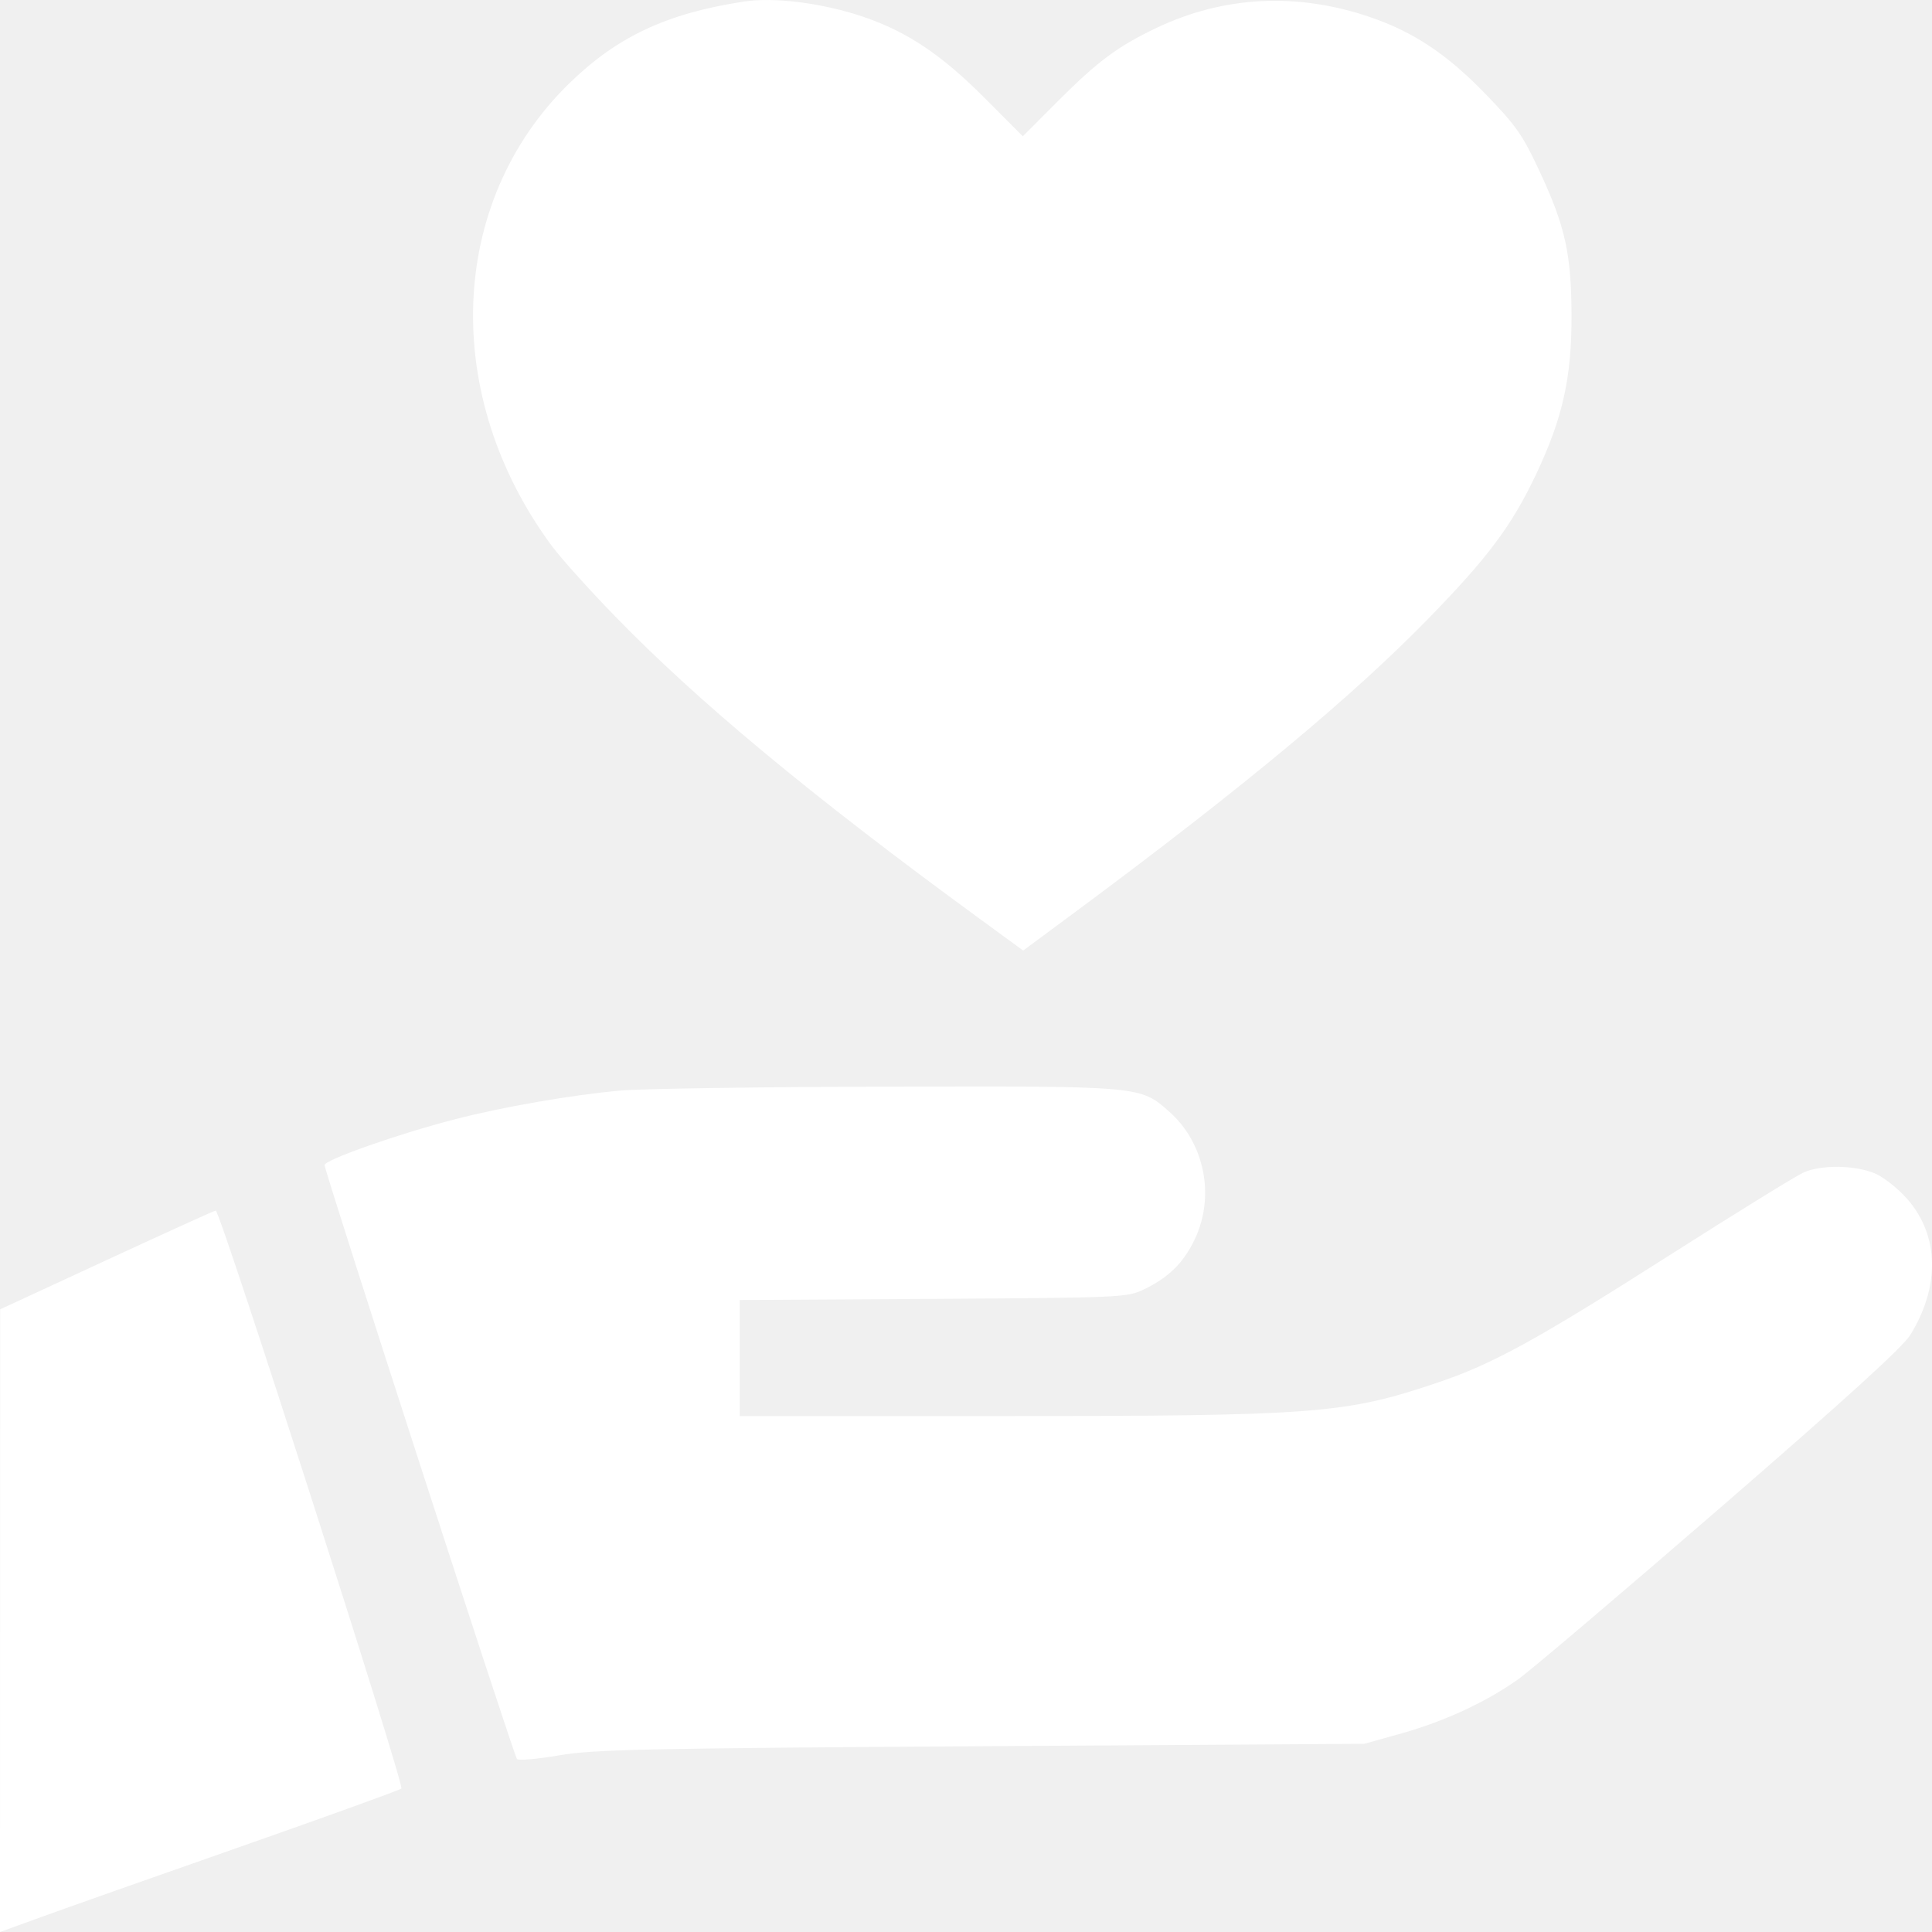
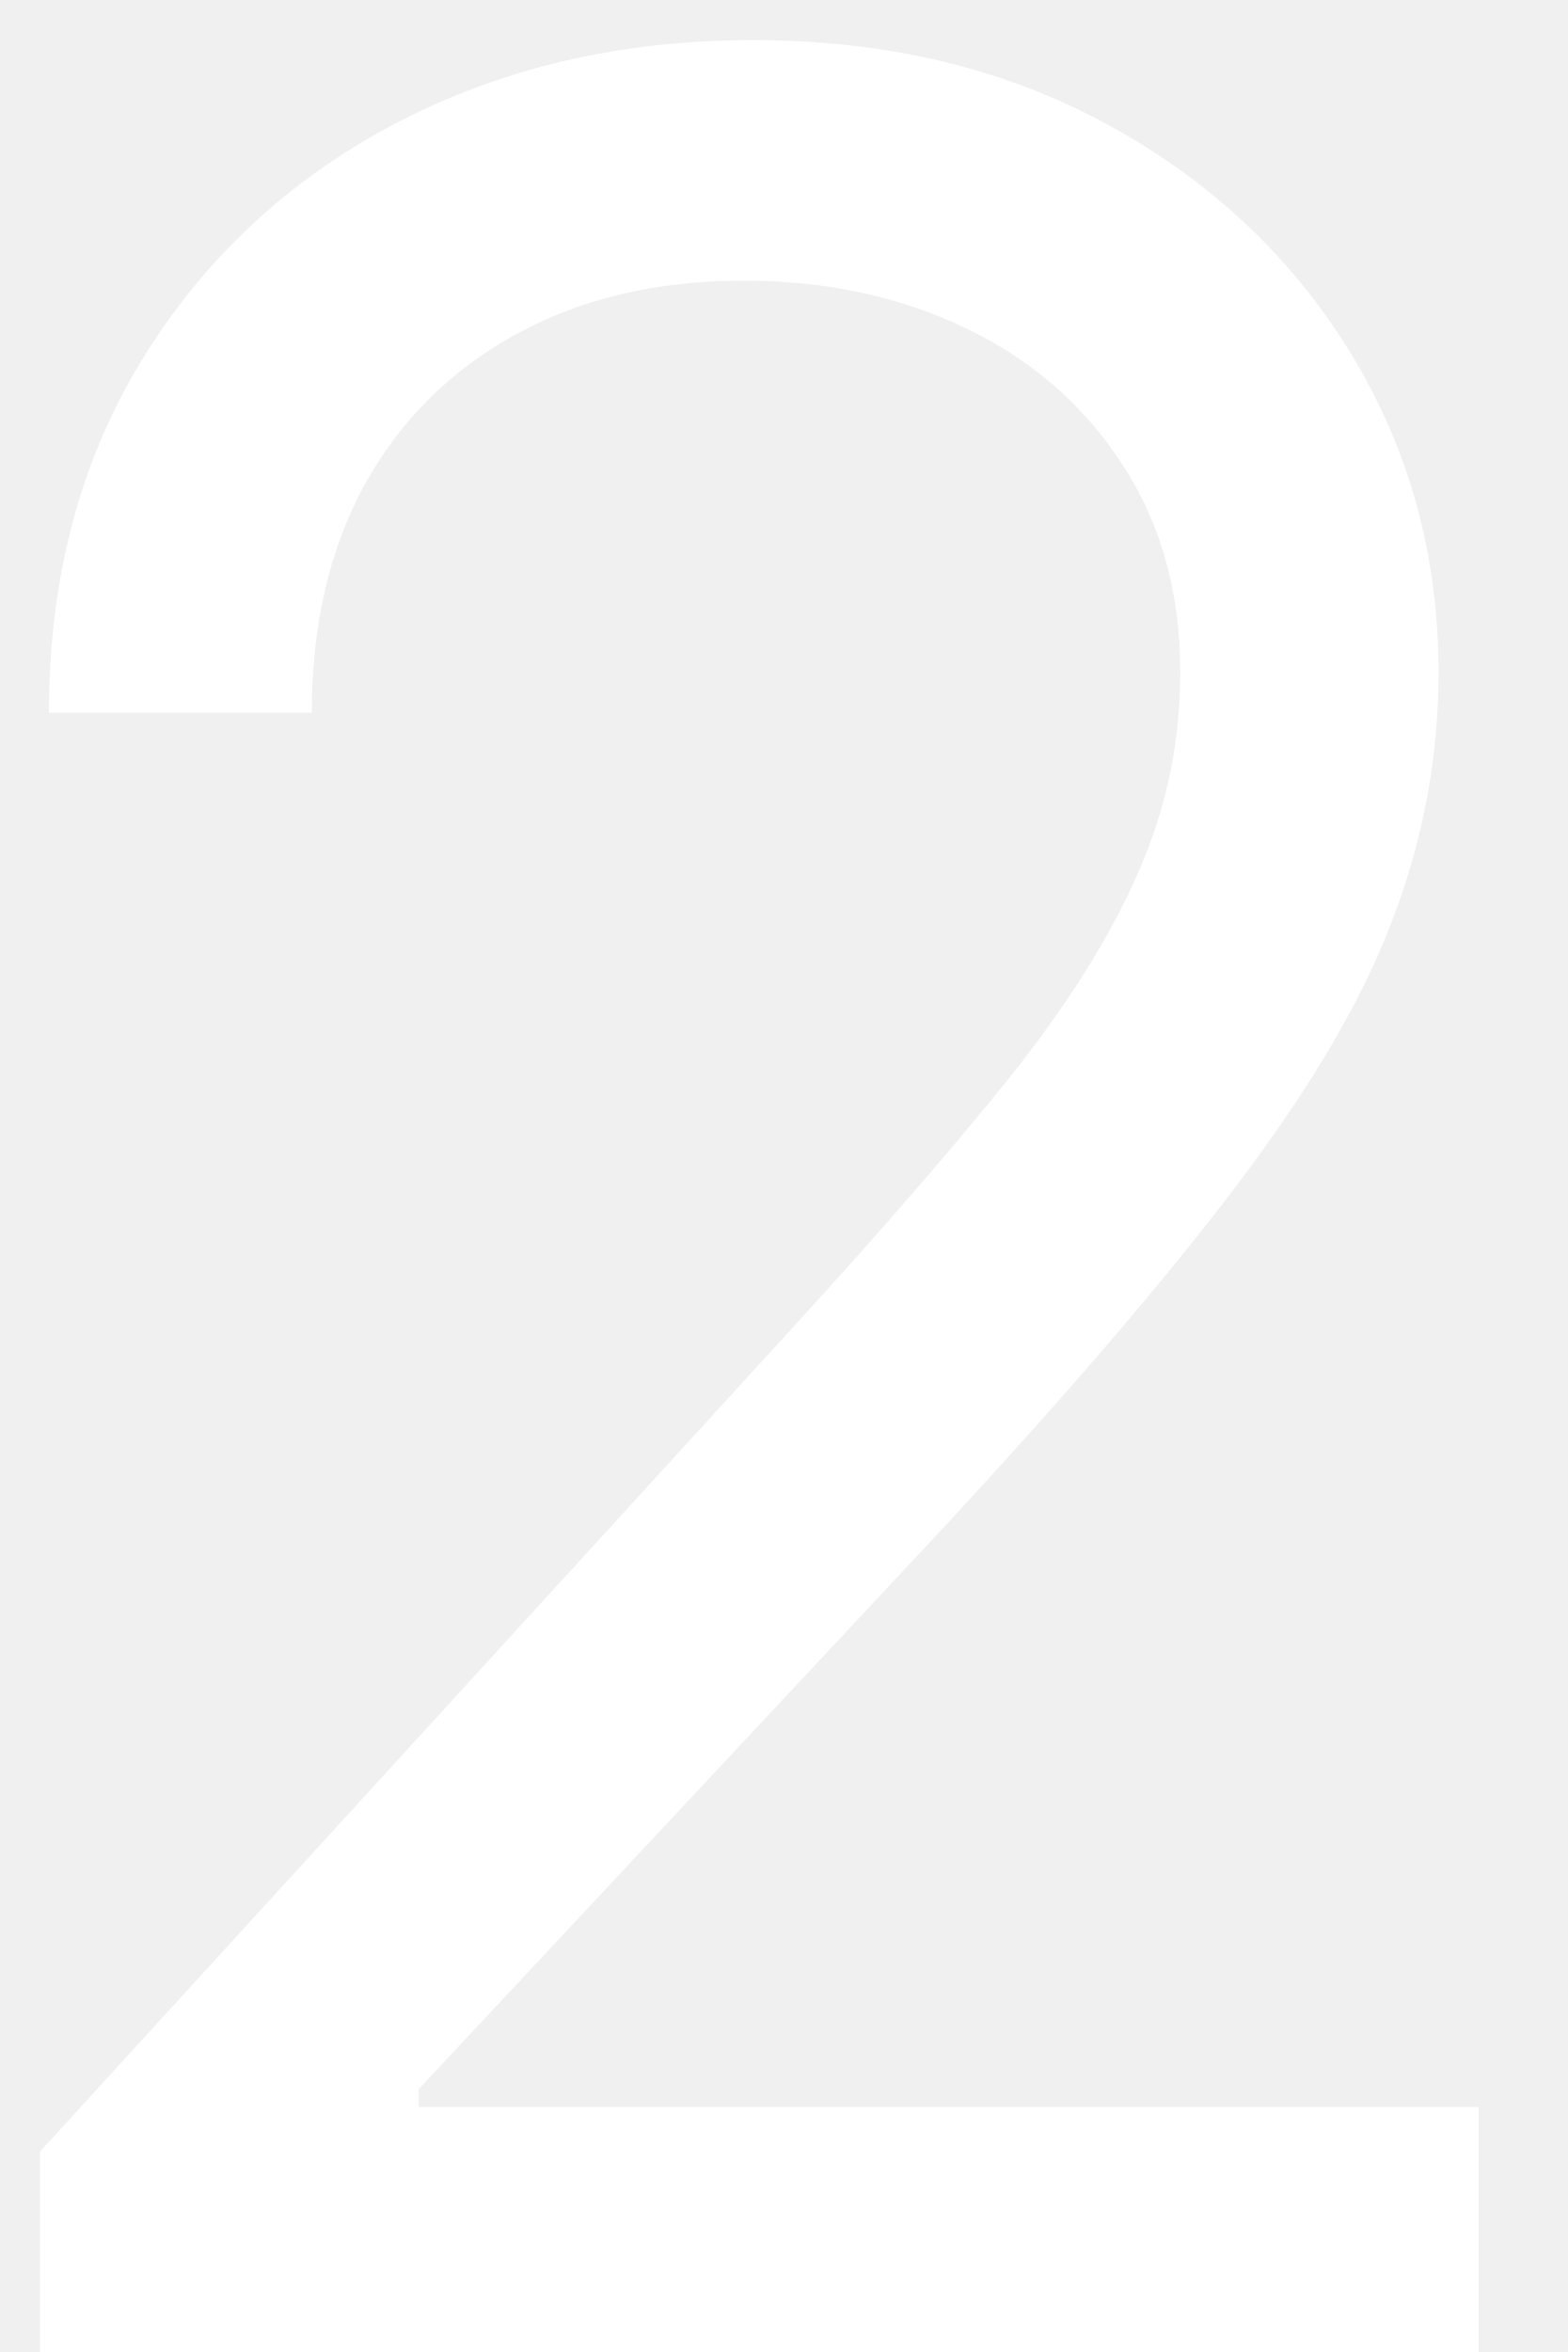
- <svg xmlns="http://www.w3.org/2000/svg" width="24" height="24" viewBox="0 0 24 24" fill="none">
-   <path fill-rule="evenodd" clip-rule="evenodd" d="M9.236 0.02C8.277 0.168 7.663 0.457 7.065 1.042C5.563 2.513 5.475 4.915 6.855 6.782C6.965 6.931 7.319 7.325 7.642 7.657C8.665 8.711 10.076 9.883 12.133 11.386L12.71 11.808L13.376 11.315C15.431 9.791 16.799 8.654 17.747 7.681C18.487 6.922 18.779 6.53 19.08 5.896C19.412 5.195 19.524 4.695 19.522 3.919C19.52 3.151 19.443 2.806 19.119 2.115C18.914 1.675 18.831 1.558 18.455 1.169C17.975 0.673 17.559 0.396 17.018 0.212C16.113 -0.097 15.204 -0.051 14.37 0.345C13.886 0.575 13.637 0.76 13.139 1.259L12.706 1.693L12.225 1.211C11.693 0.678 11.271 0.396 10.731 0.211C10.229 0.039 9.618 -0.04 9.236 0.02ZM7.712 13.547C7.113 13.6 6.253 13.749 5.652 13.904C4.96 14.082 4.032 14.408 4.032 14.473C4.032 14.554 6.381 21.804 6.422 21.851C6.441 21.872 6.676 21.852 6.944 21.806C7.375 21.732 7.975 21.719 12.189 21.692L16.948 21.662L17.399 21.536C17.946 21.383 18.469 21.14 18.867 20.855C19.03 20.737 20.16 19.777 21.379 18.722C22.943 17.366 23.635 16.737 23.731 16.582C24.103 15.978 24.089 15.347 23.693 14.895C23.579 14.764 23.4 14.623 23.289 14.576C23.043 14.473 22.629 14.467 22.407 14.564C22.316 14.604 21.567 15.066 20.743 15.591C19.072 16.655 18.541 16.946 17.845 17.18C16.708 17.562 16.35 17.59 12.459 17.591L9.189 17.591V16.87V16.149L11.592 16.135C13.916 16.121 14.001 16.117 14.205 16.02C14.517 15.87 14.701 15.69 14.842 15.394C15.097 14.857 14.964 14.195 14.521 13.806C14.162 13.49 14.177 13.491 11.021 13.499C9.459 13.502 7.97 13.524 7.712 13.547ZM1.325 15.653L0.002 16.265L0.001 20.133L0 24L0.504 23.817C0.781 23.716 1.894 23.323 2.977 22.944C4.06 22.564 4.964 22.238 4.986 22.218C5.029 22.18 2.734 15.034 2.68 15.038C2.663 15.039 2.053 15.316 1.325 15.653Z" fill="white" />
+ <svg xmlns="http://www.w3.org/2000/svg" width="16" height="24" viewBox="0 0 16 24" fill="none">
+   <path d="M0.409 24V21.954L8.091 13.546C8.992 12.561 9.735 11.704 10.318 10.977C10.902 10.242 11.333 9.553 11.614 8.909C11.902 8.258 12.046 7.576 12.046 6.864C12.046 6.045 11.848 5.337 11.454 4.739C11.068 4.14 10.538 3.678 9.864 3.352C9.189 3.027 8.432 2.864 7.591 2.864C6.697 2.864 5.917 3.049 5.25 3.42C4.591 3.784 4.08 4.295 3.716 4.955C3.36 5.614 3.182 6.386 3.182 7.273H0.5C0.5 5.909 0.814 4.712 1.443 3.682C2.072 2.652 2.928 1.848 4.011 1.273C5.102 0.697 6.326 0.409 7.682 0.409C9.045 0.409 10.254 0.697 11.307 1.273C12.36 1.848 13.186 2.625 13.784 3.602C14.383 4.58 14.682 5.667 14.682 6.864C14.682 7.72 14.527 8.557 14.216 9.375C13.913 10.186 13.383 11.091 12.625 12.091C11.875 13.083 10.833 14.296 9.5 15.727L4.273 21.318V21.5H15.091V24H0.409Z" fill="white" />
</svg>
